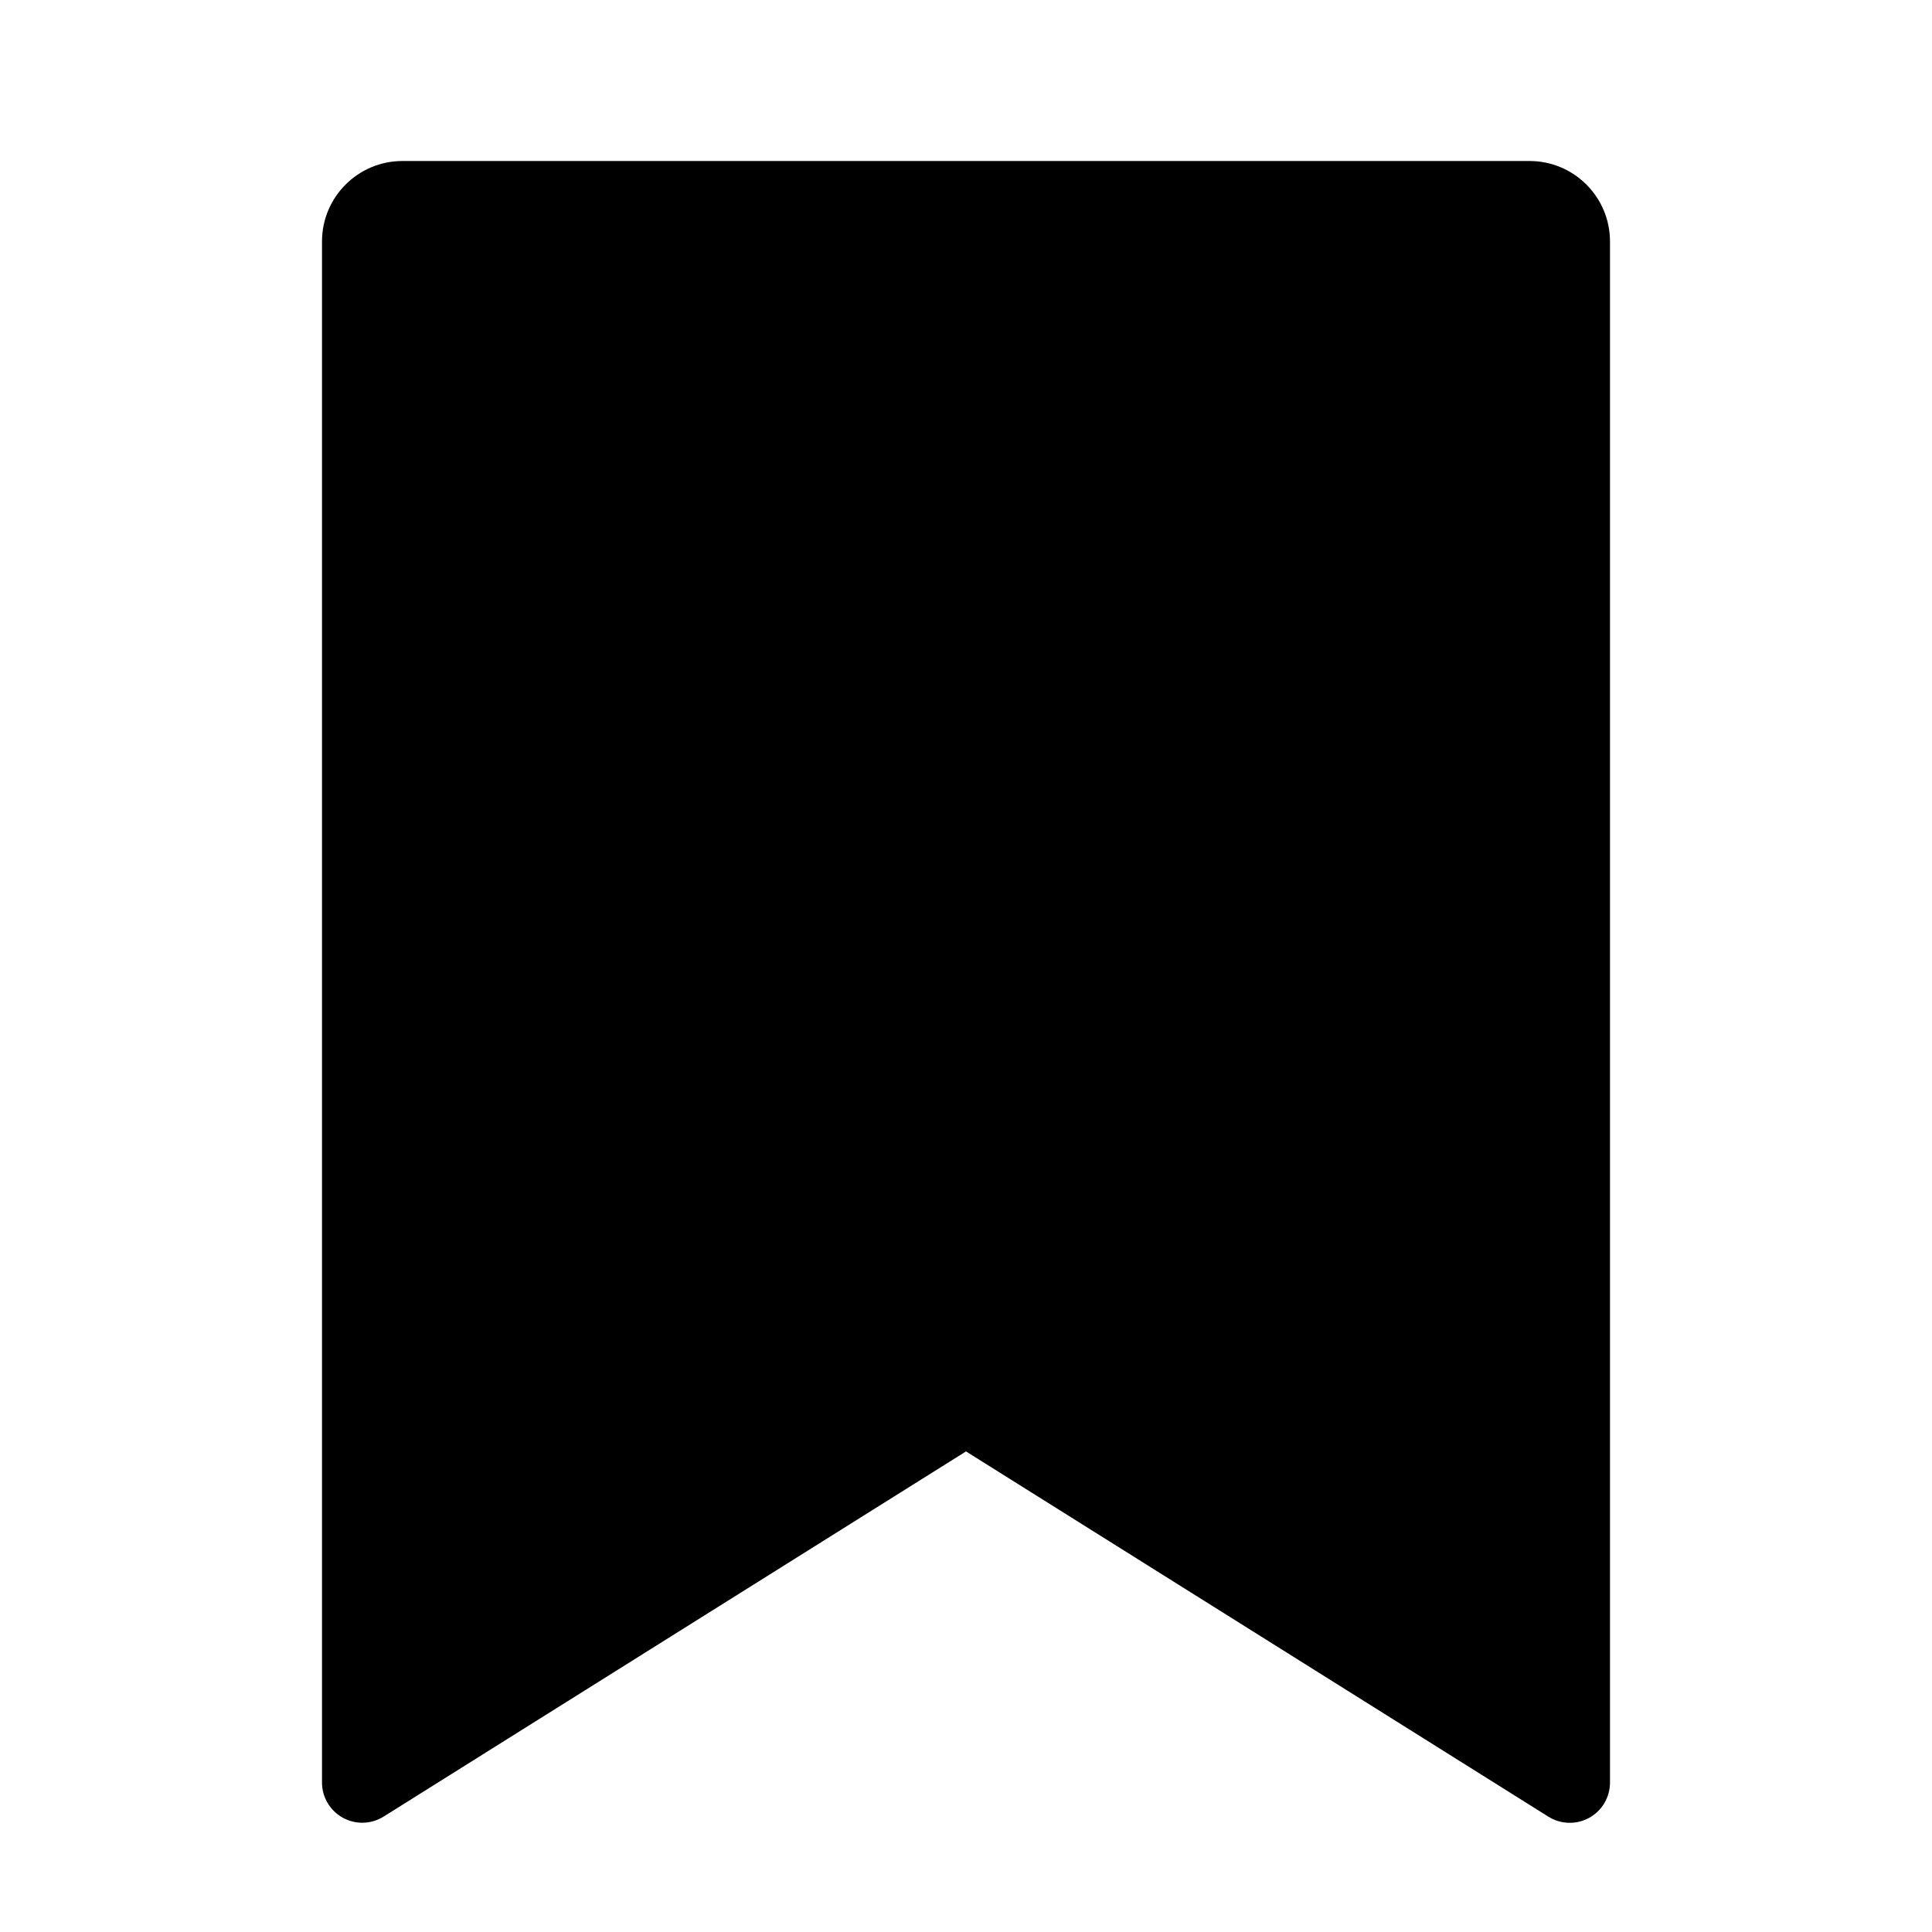
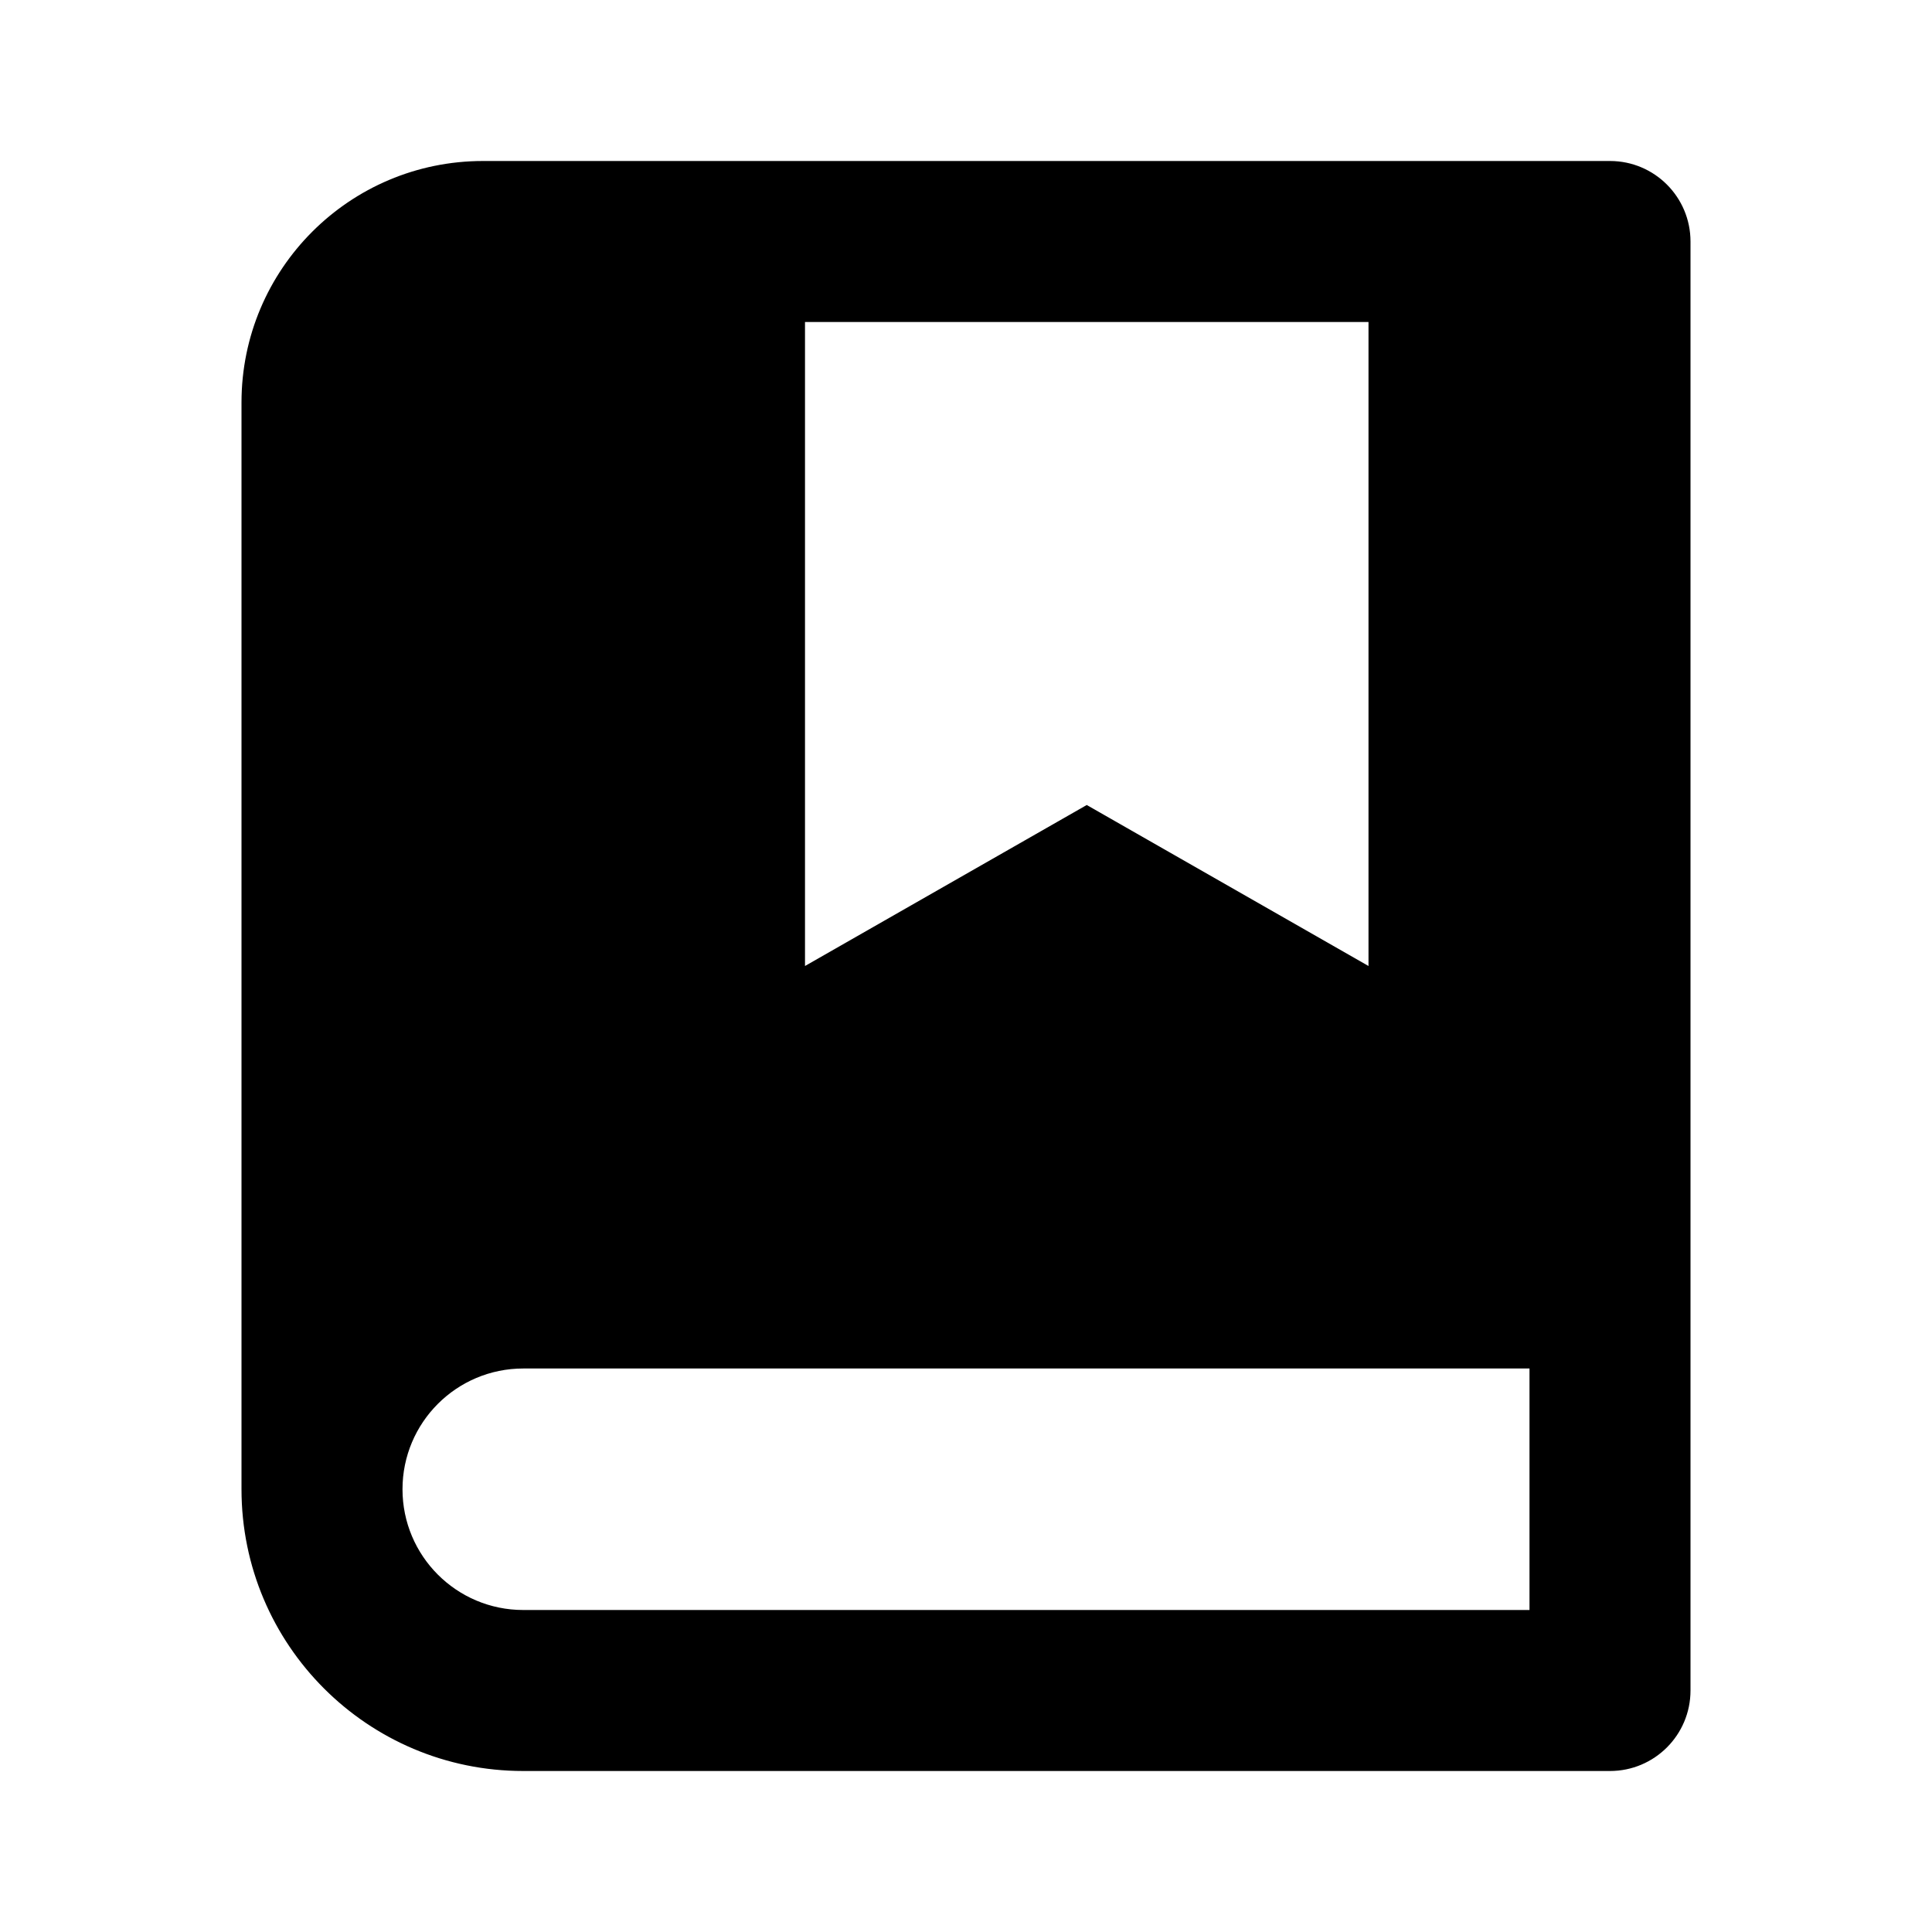
<svg xmlns="http://www.w3.org/2000/svg" viewBox="0 0 24 24">
  <g>
    <path fill="none" d="M0 0h24v24H0z" />
-     <path d="M5 2h14a1 1 0 0 1 1 1v19.143a.5.5 0 0 1-.766.424L12 18.03l-7.234 4.536A.5.5 0 0 1 4 22.143V3a1 1 0 0 1 1-1z" />
+     <path d="M20 22H6.5A3.5 3.5 0 0 1 3 18.5V5a3 3 0 0 1 3-3h14a1 1 0 0 1 1 1v18a1 1 0 0 1-1 1zm-1-2v-3H6.5a1.5 1.5 0 0 0 0 3H19zM10 4v8l3.5-2 3.5 2V4h-7z" />
  </g>
</svg>
